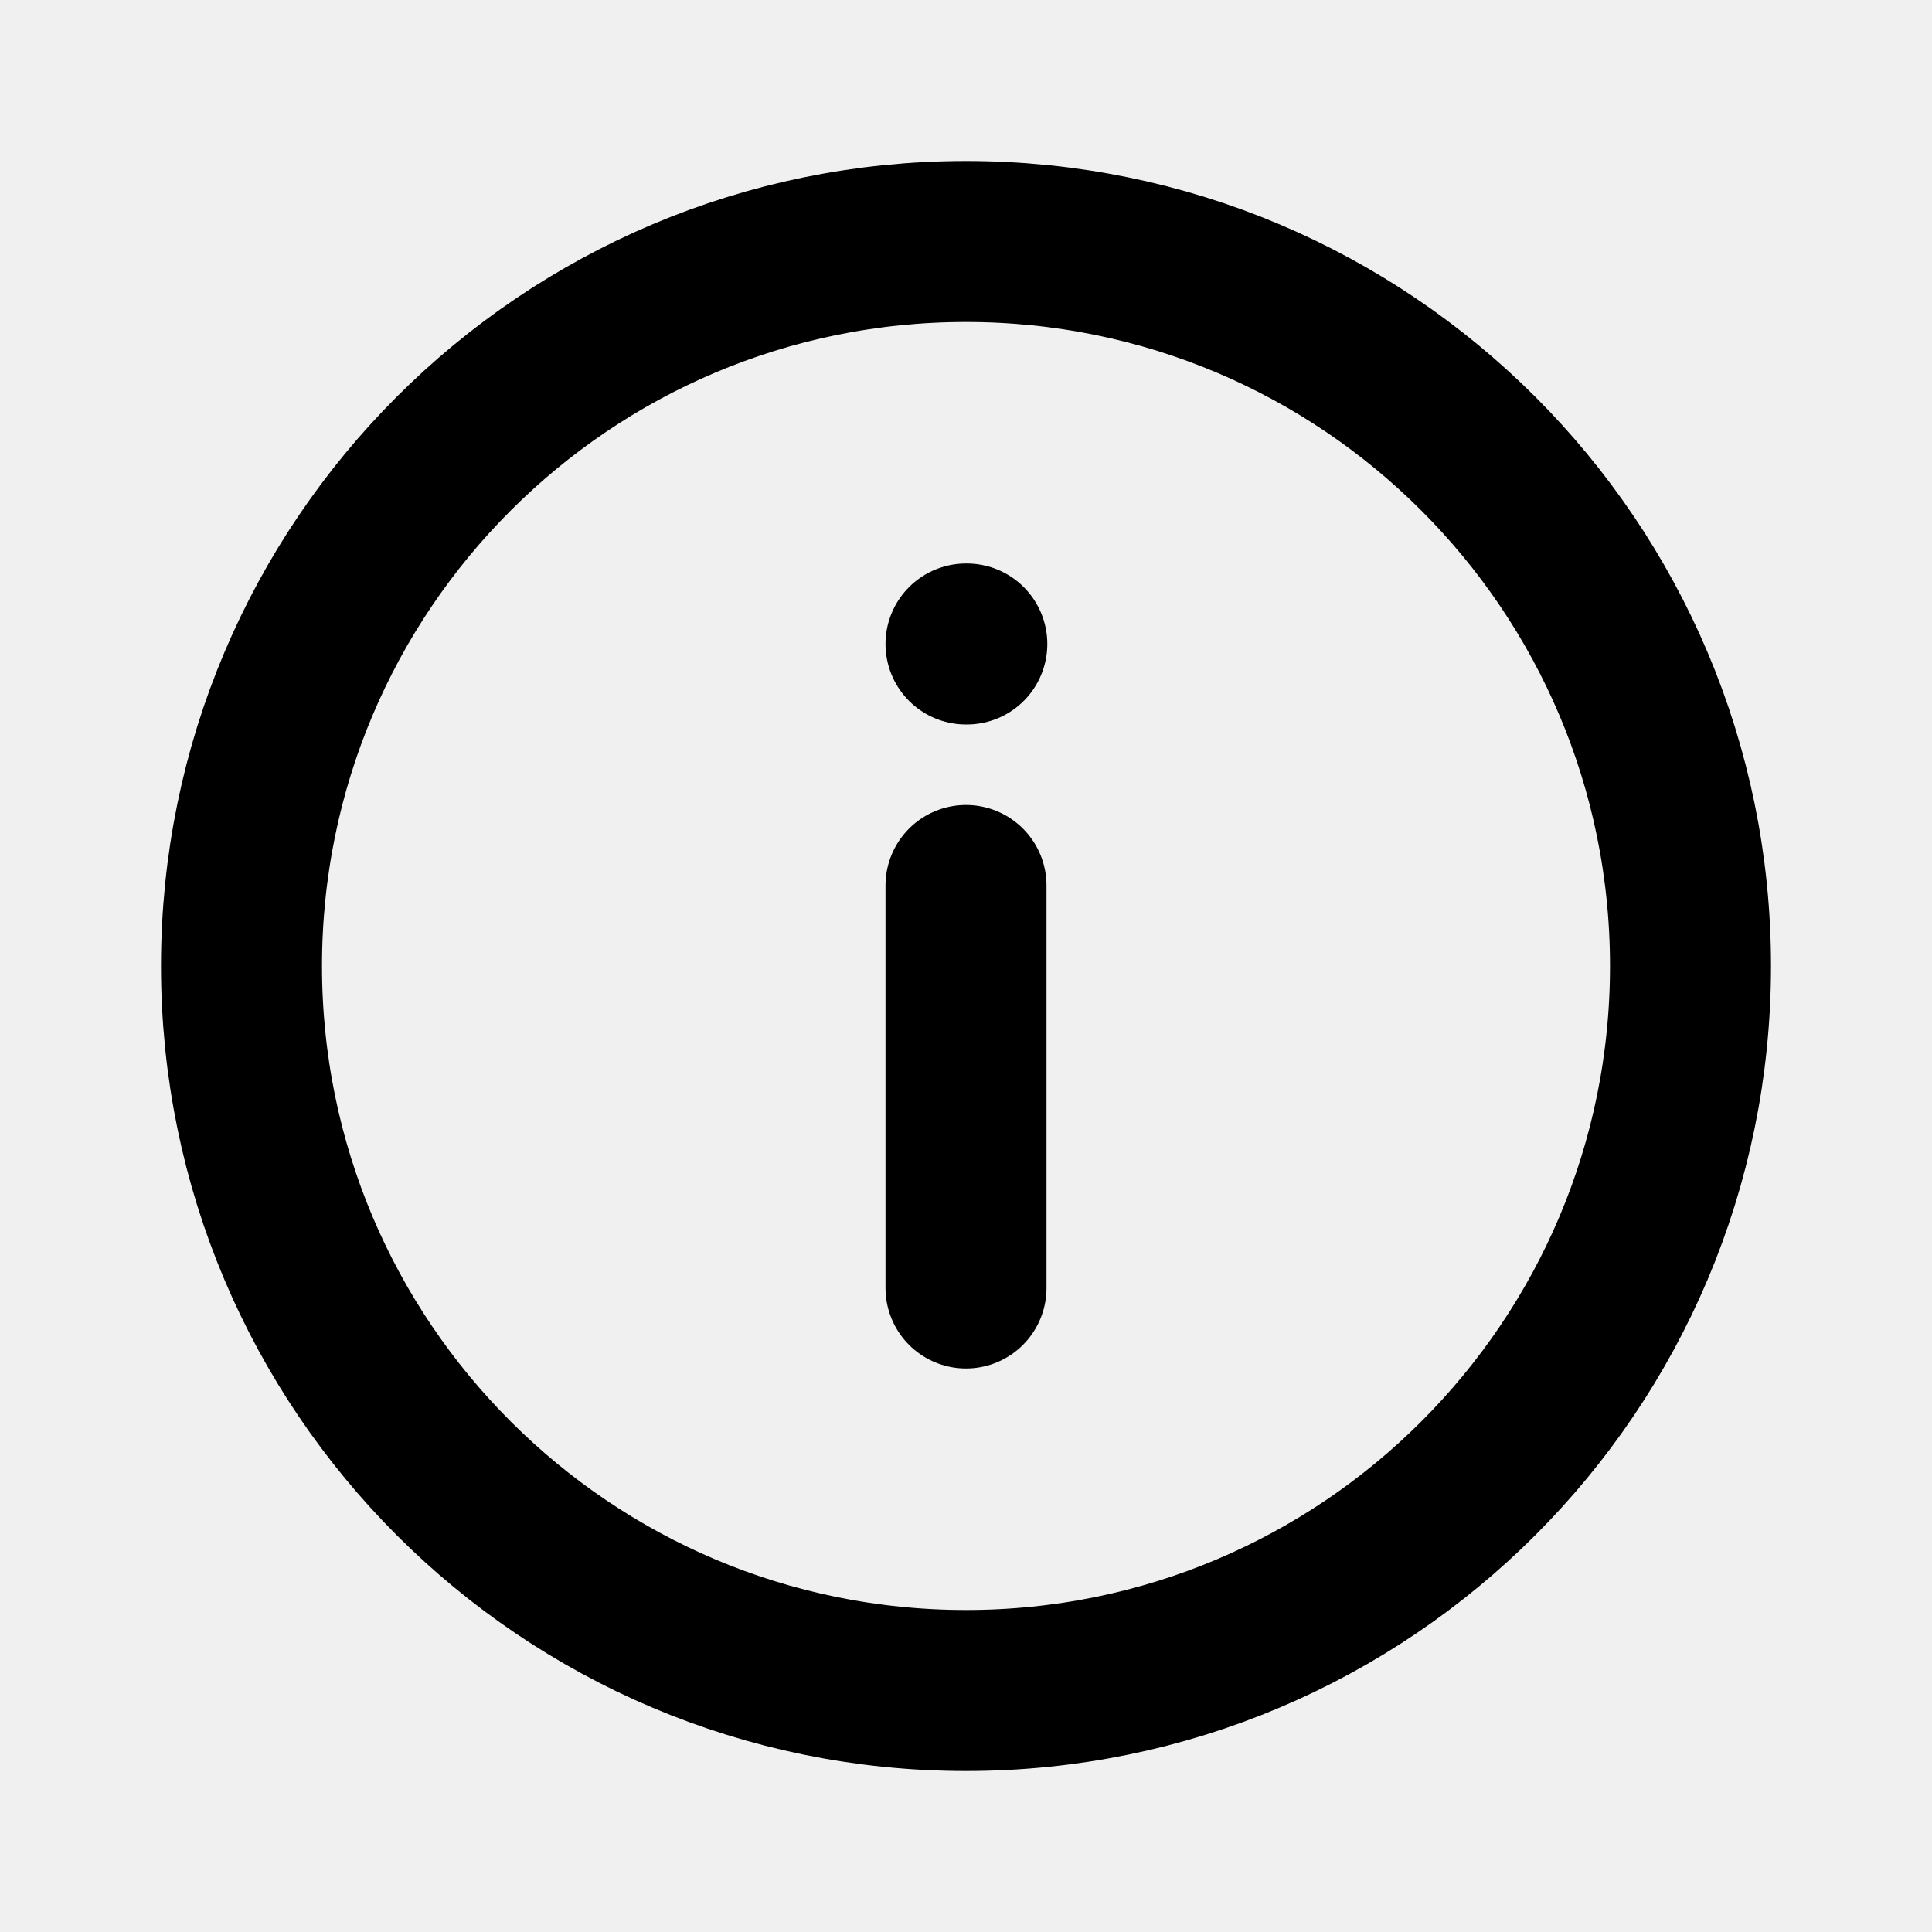
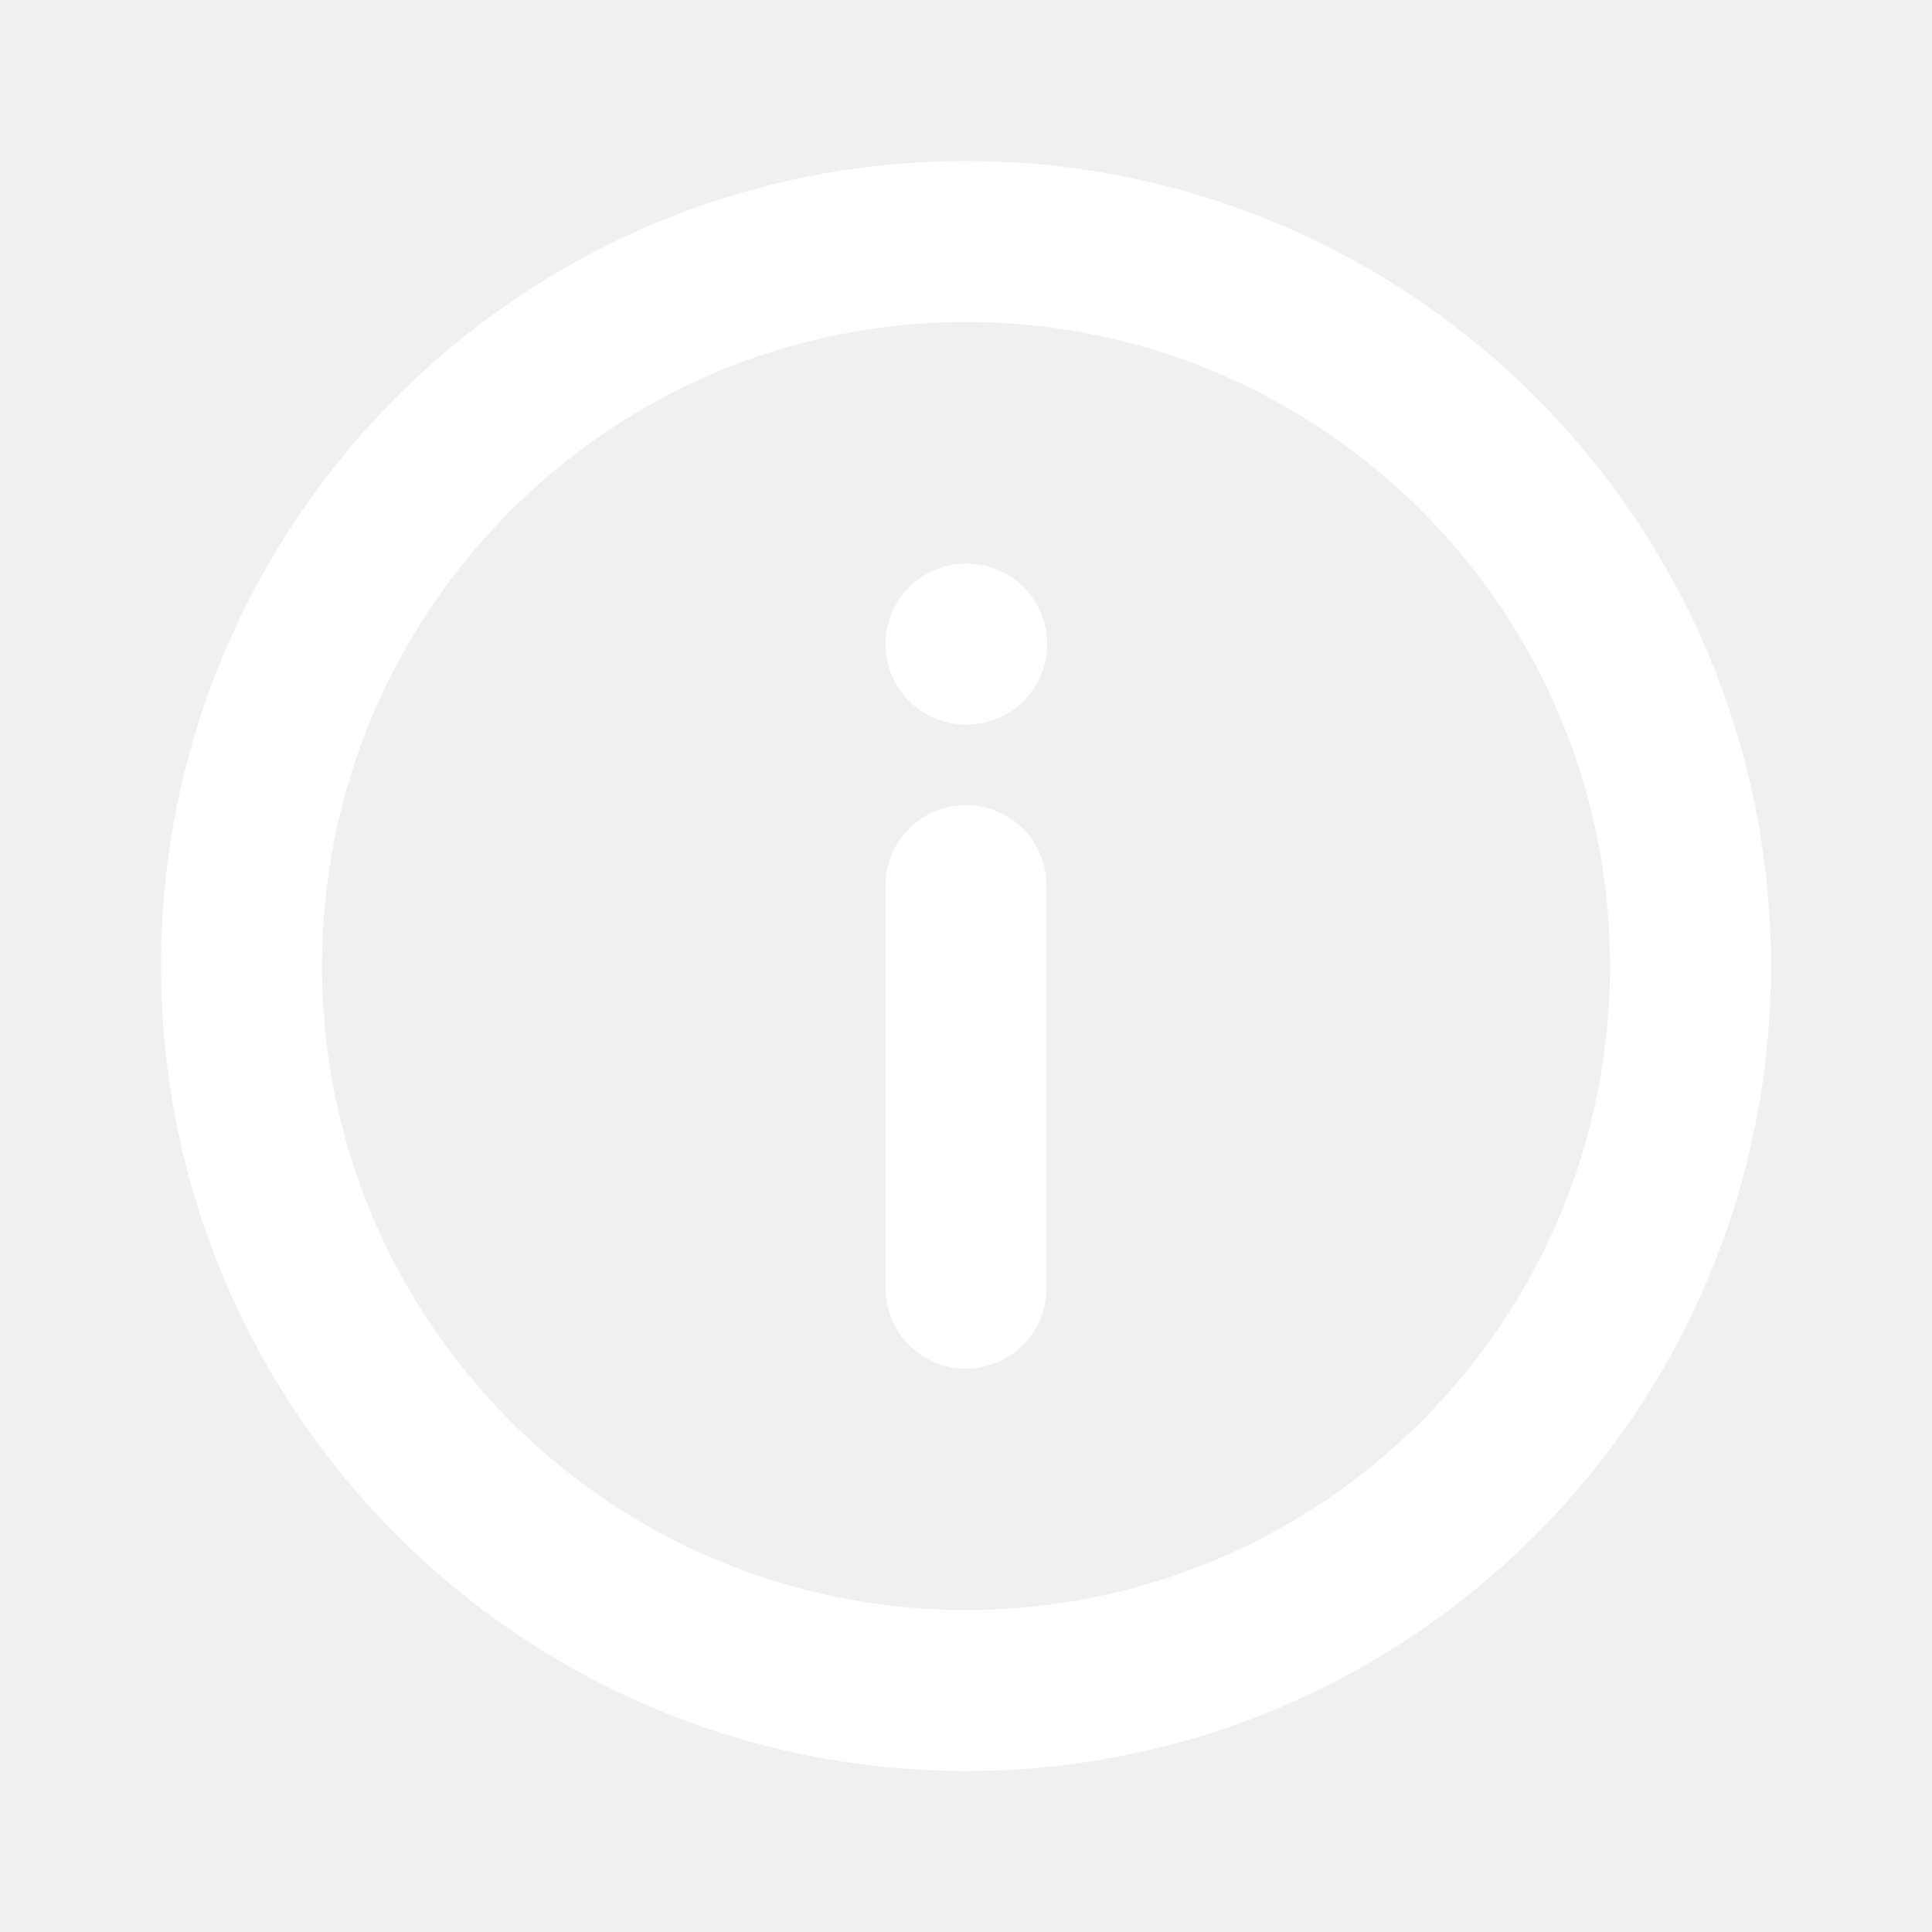
- <svg xmlns="http://www.w3.org/2000/svg" width="800px" height="800px" viewBox="0 0 24 24" fill="none">
-   <path d="M12 8H12.01M12 11V16M21 12C21 16.971 16.971 21 12 21C7.029 21 3 16.971 3 12C3 7.029 7.029 3 12 3C16.971 3 21 7.029 21 12Z" stroke="#000000" stroke-width="2" stroke-linecap="round" stroke-linejoin="round" />
+ <svg xmlns="http://www.w3.org/2000/svg" version="1.1" id="Warstwa_1" x="0px" y="0px" viewBox="0 0 800 800" style="enable-background:new 0 0 800 800;" xml:space="preserve">
+   <style type="text/css">
+ 	.st0{fill:none;stroke:#FFFFFF;stroke-width:66.667;stroke-linecap:round;stroke-linejoin:round;stroke-miterlimit:133.333;}
+ </style>
+   <path class="st0" d="M400,266.7h0.3 M400,366.7v166.7 M700,400c0,165.7-134.3,300-300,300c-165.7,0-300-134.3-300-300  c0-165.7,134.3-300,300-300C565.7,100,700,234.3,700,400z" />
</svg>
